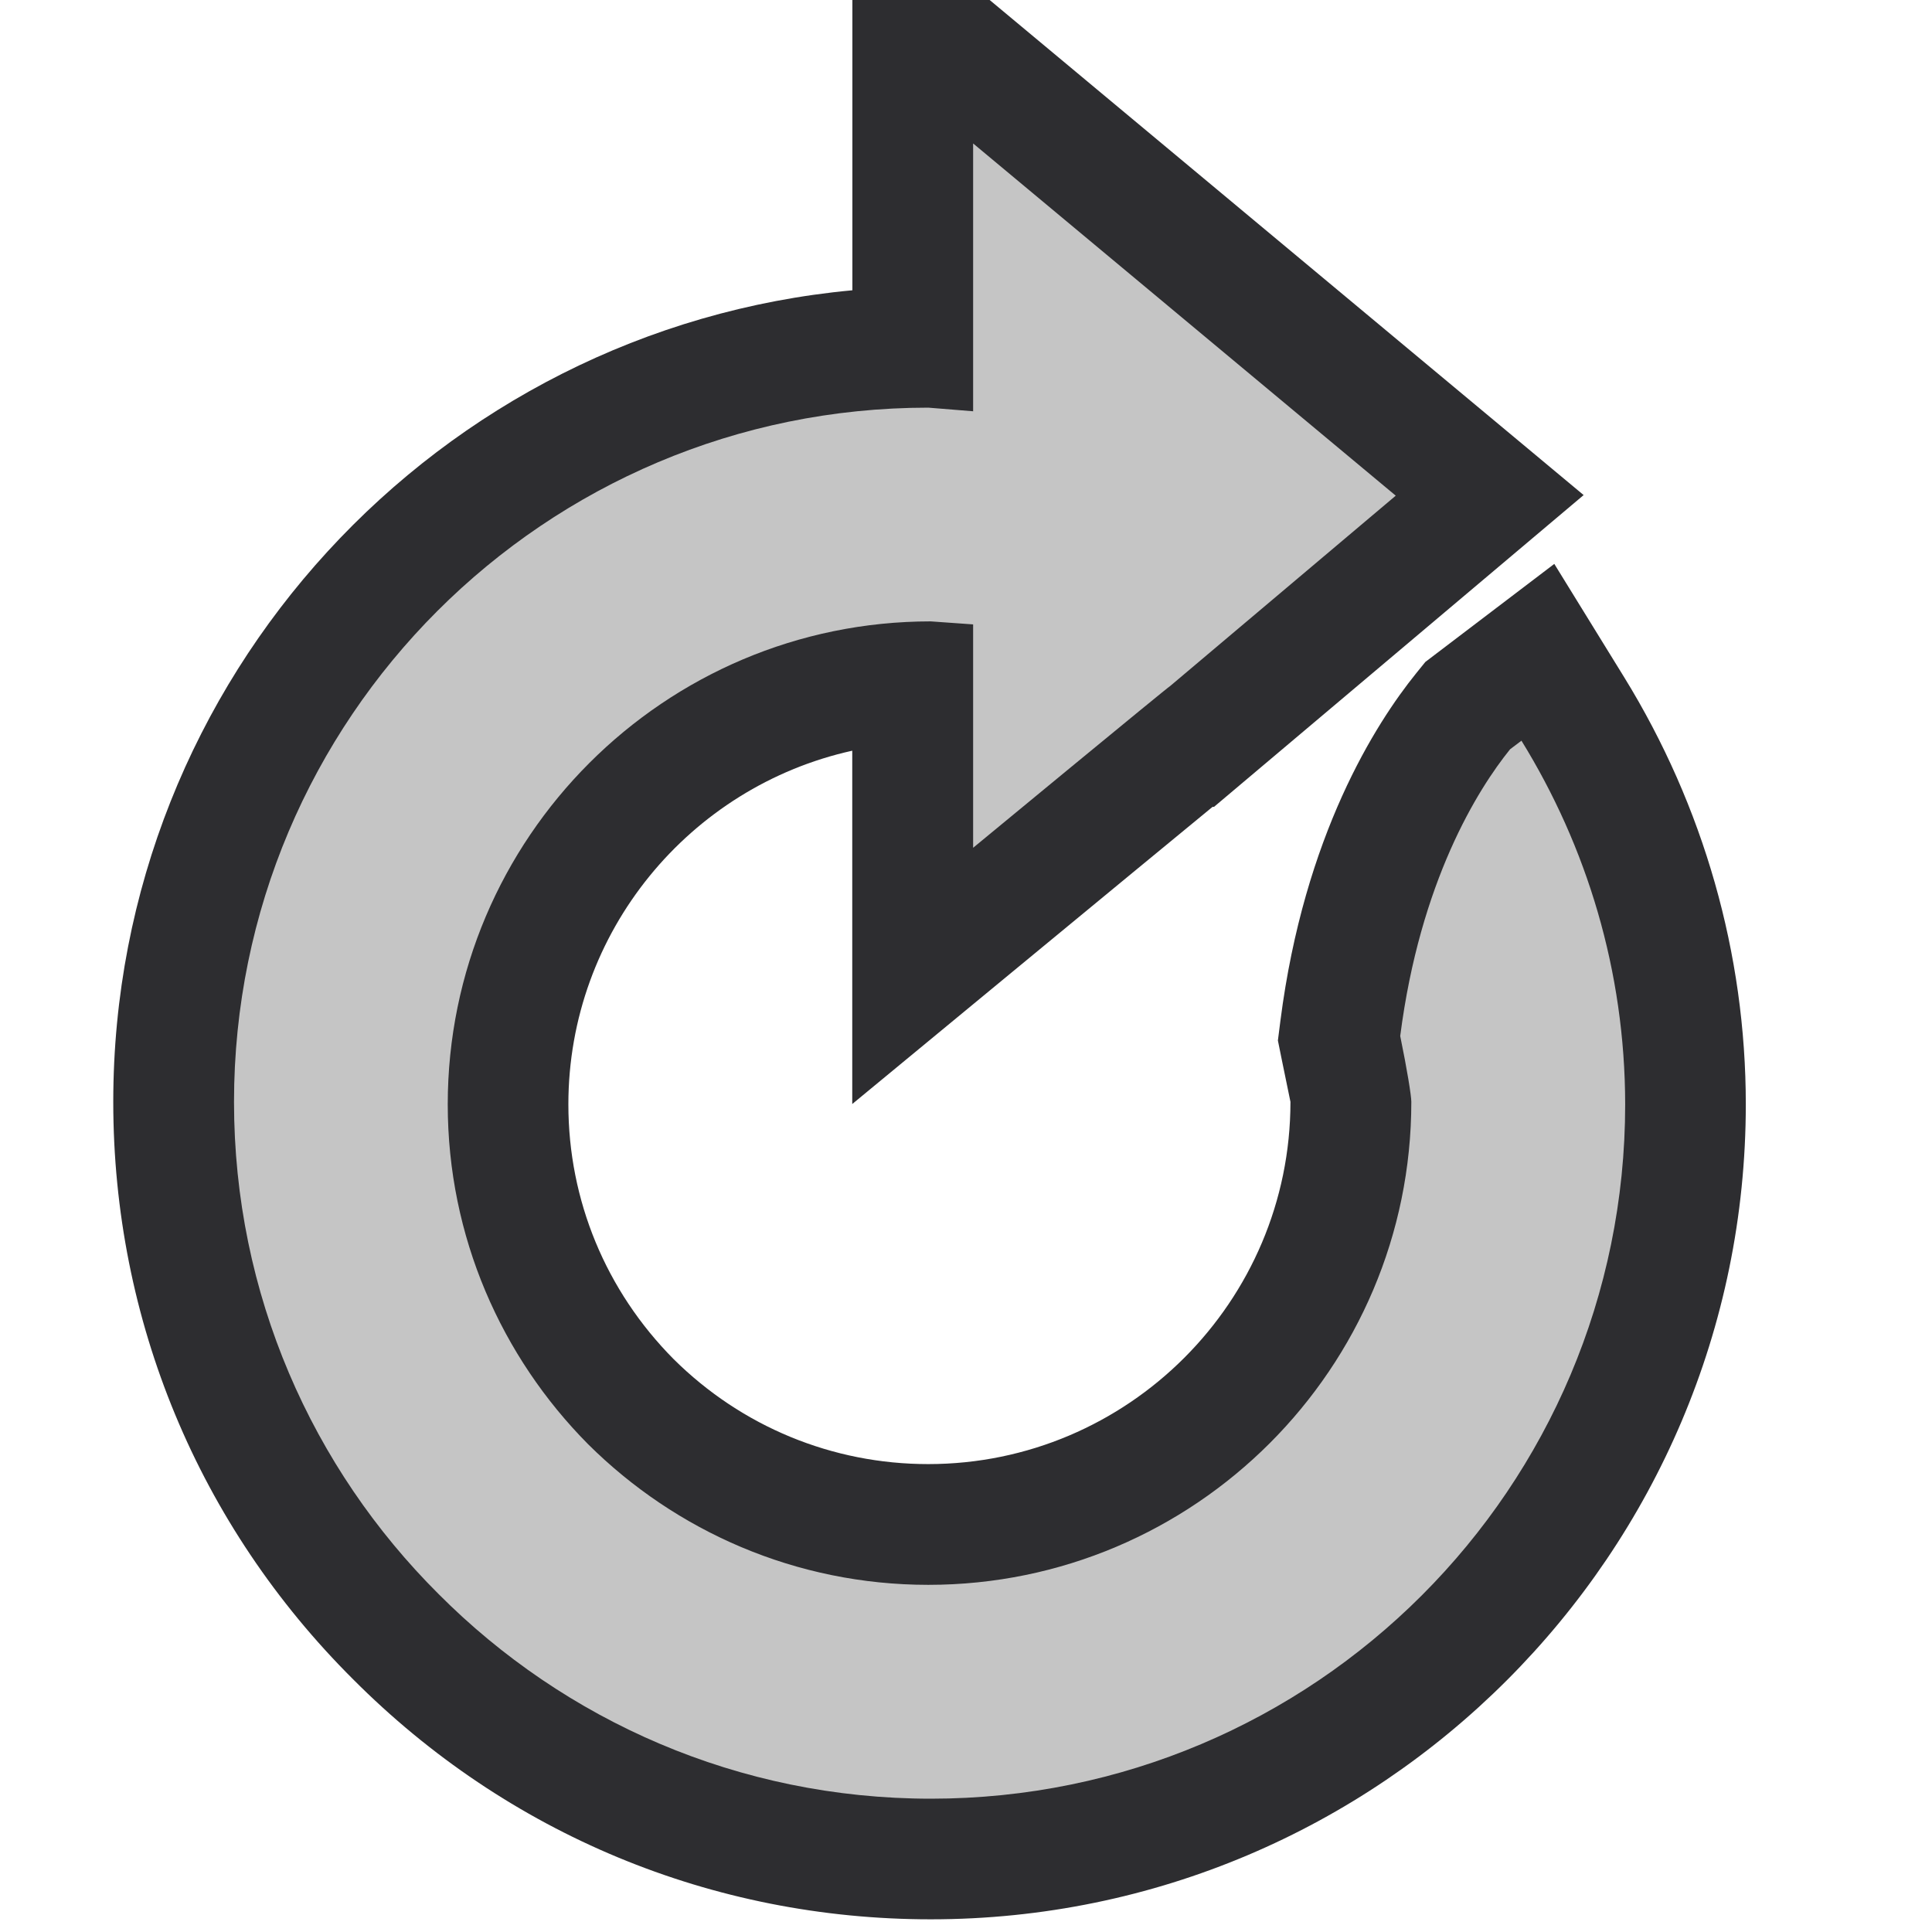
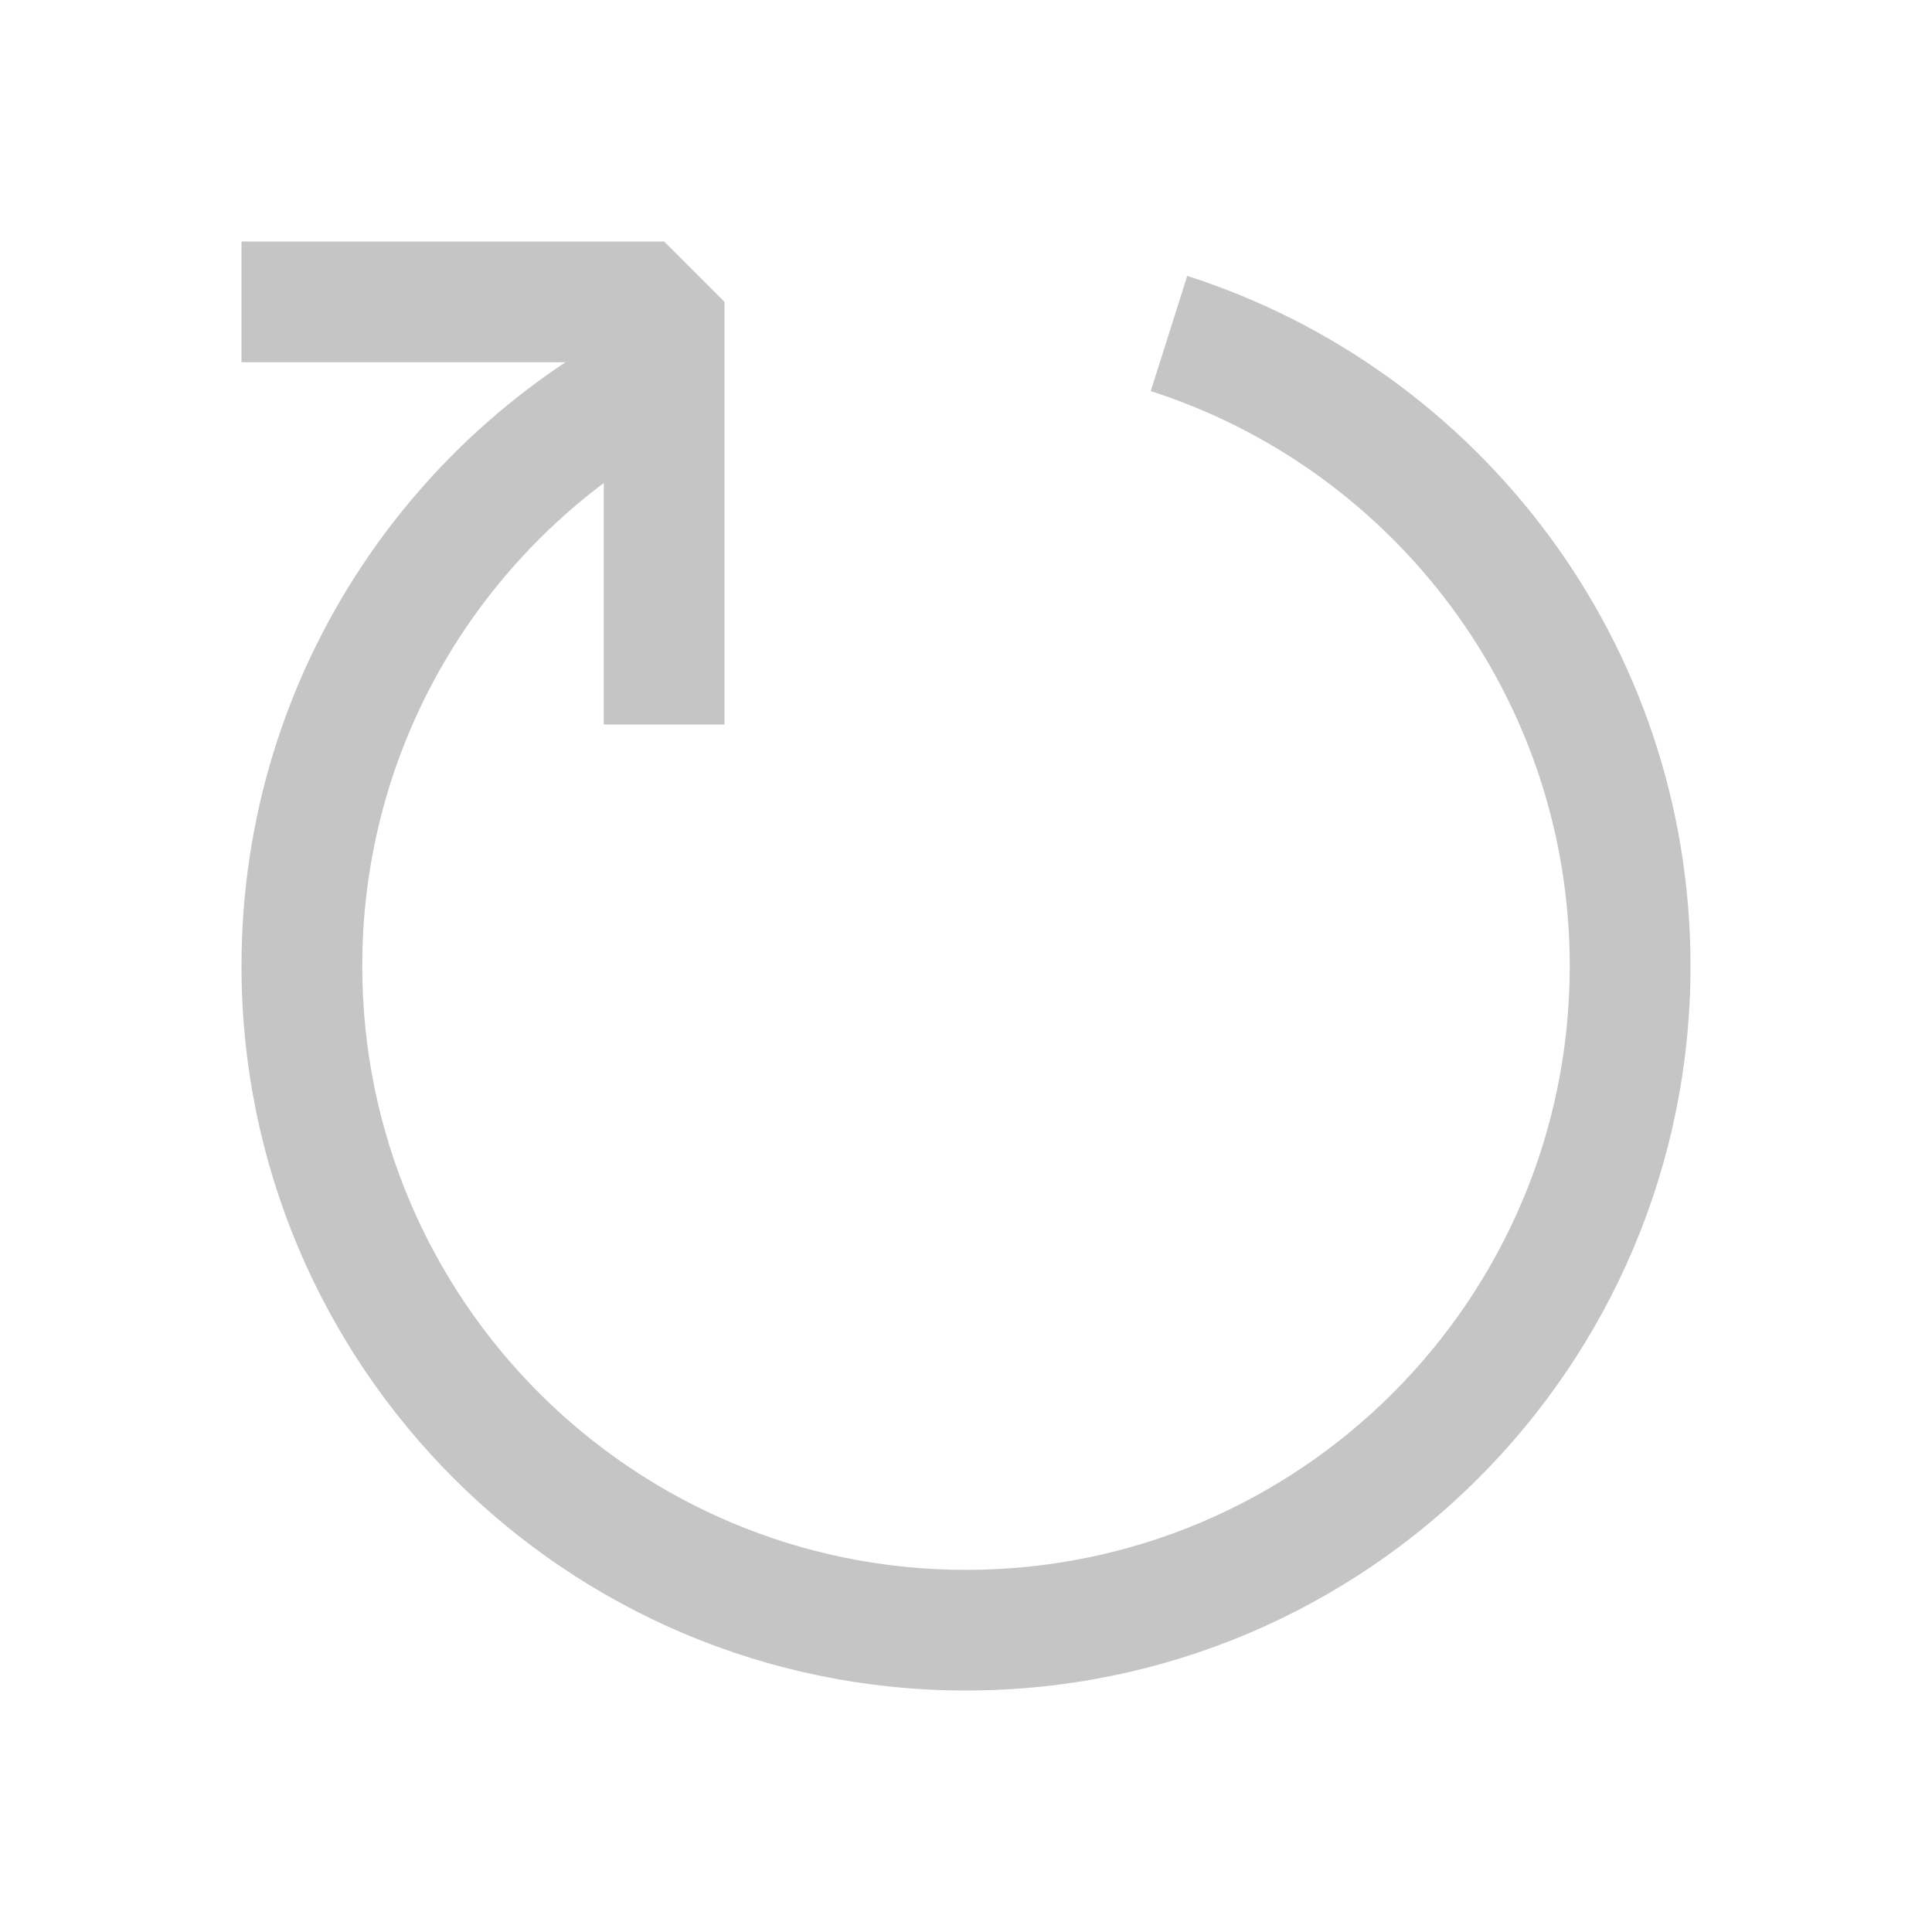
- <svg xmlns="http://www.w3.org/2000/svg" width="16" height="16">
-   <path d="M13.451 5.609l-.579-.939-1.068.812-.076.094c-.335.415-.927 1.341-1.124 2.876l-.021.165.033.163.071.345c0 1.654-1.346 3-3 3-.795 0-1.545-.311-2.107-.868-.563-.567-.873-1.317-.873-2.111 0-1.431 1.007-2.632 2.351-2.929v2.926s2.528-2.087 2.984-2.461h.012l3.061-2.582-4.919-4.1h-1.137v2.404c-3.429.318-6.121 3.211-6.121 6.721 0 1.809.707 3.508 1.986 4.782 1.277 1.282 2.976 1.988 4.784 1.988 3.722 0 6.75-3.028 6.75-6.75 0-1.245-.349-2.468-1.007-3.536z" fill="#2D2D30" />
-   <path d="M12.6 6.134l-.094.071c-.269.333-.746 1.096-.91 2.375.057.277.092.495.092.545 0 2.206-1.794 4-4 4-1.098 0-2.093-.445-2.817-1.164-.718-.724-1.163-1.718-1.163-2.815 0-2.206 1.794-4 4-4l.351.025v1.85s1.626-1.342 1.631-1.339l1.869-1.577-3.5-2.917v2.218l-.371-.03c-3.176 0-5.75 2.574-5.75 5.75 0 1.593.648 3.034 1.695 4.076 1.042 1.046 2.482 1.694 4.076 1.694 3.176 0 5.75-2.574 5.75-5.75-.001-1.106-.318-2.135-.859-3.012z" fill="#C5C5C5" />
+ <svg xmlns="http://www.w3.org/2000/svg" fill="none" height="16" viewBox="0 0 16 16" width="16">
+   <g clip-rule="evenodd" fill="#c5c5c5" fill-rule="evenodd">
+     <path d="m5.563 2.516c-2.099.934-3.563 3.038-3.563 5.484 0 3.314 2.686 6 6 6 3.314 0 6-2.686 6-6 0-2.675-1.75-4.941-4.168-5.715l-.302.954c2.013.646 3.47 2.534 3.47 4.762 0 2.761-2.239 5-5 5-2.761 0-5-2.239-5-5 0-1.689.837-3.182 2.12-4.088z" />
+     <path d="m5 3h-3v-1h3.5l.5.5v3.5h-1z" />
+   </g>
</svg>
